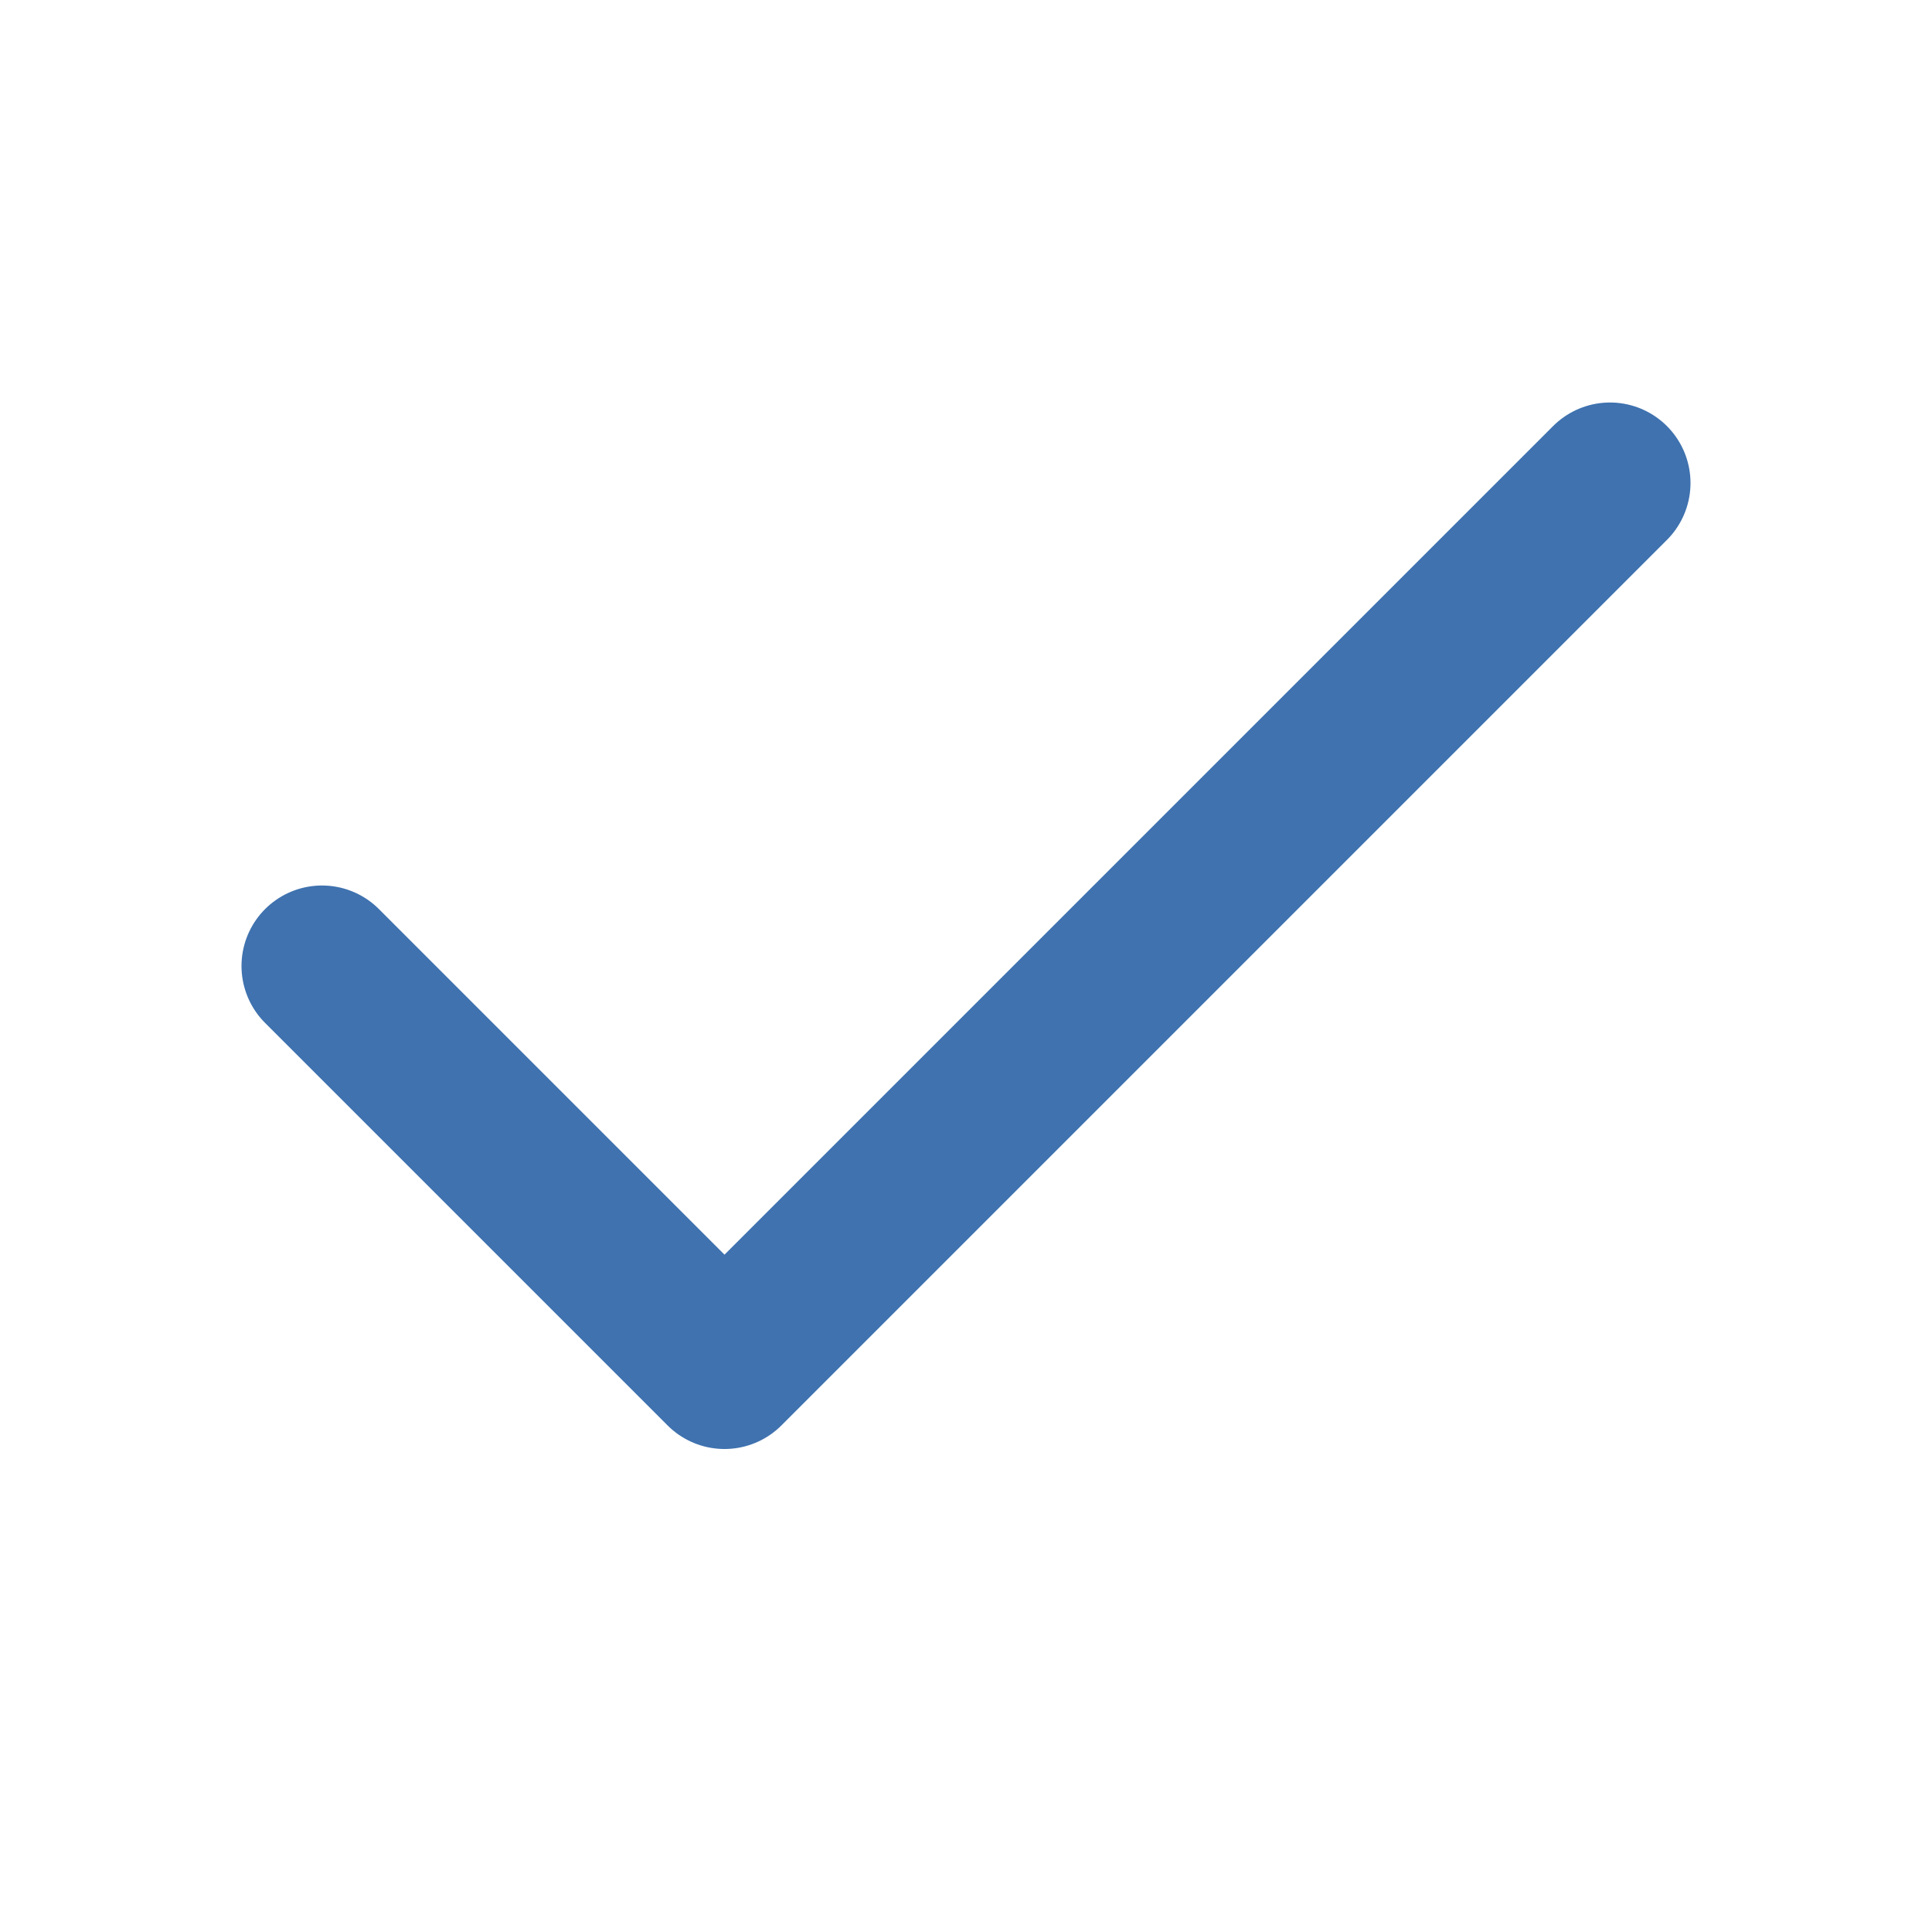
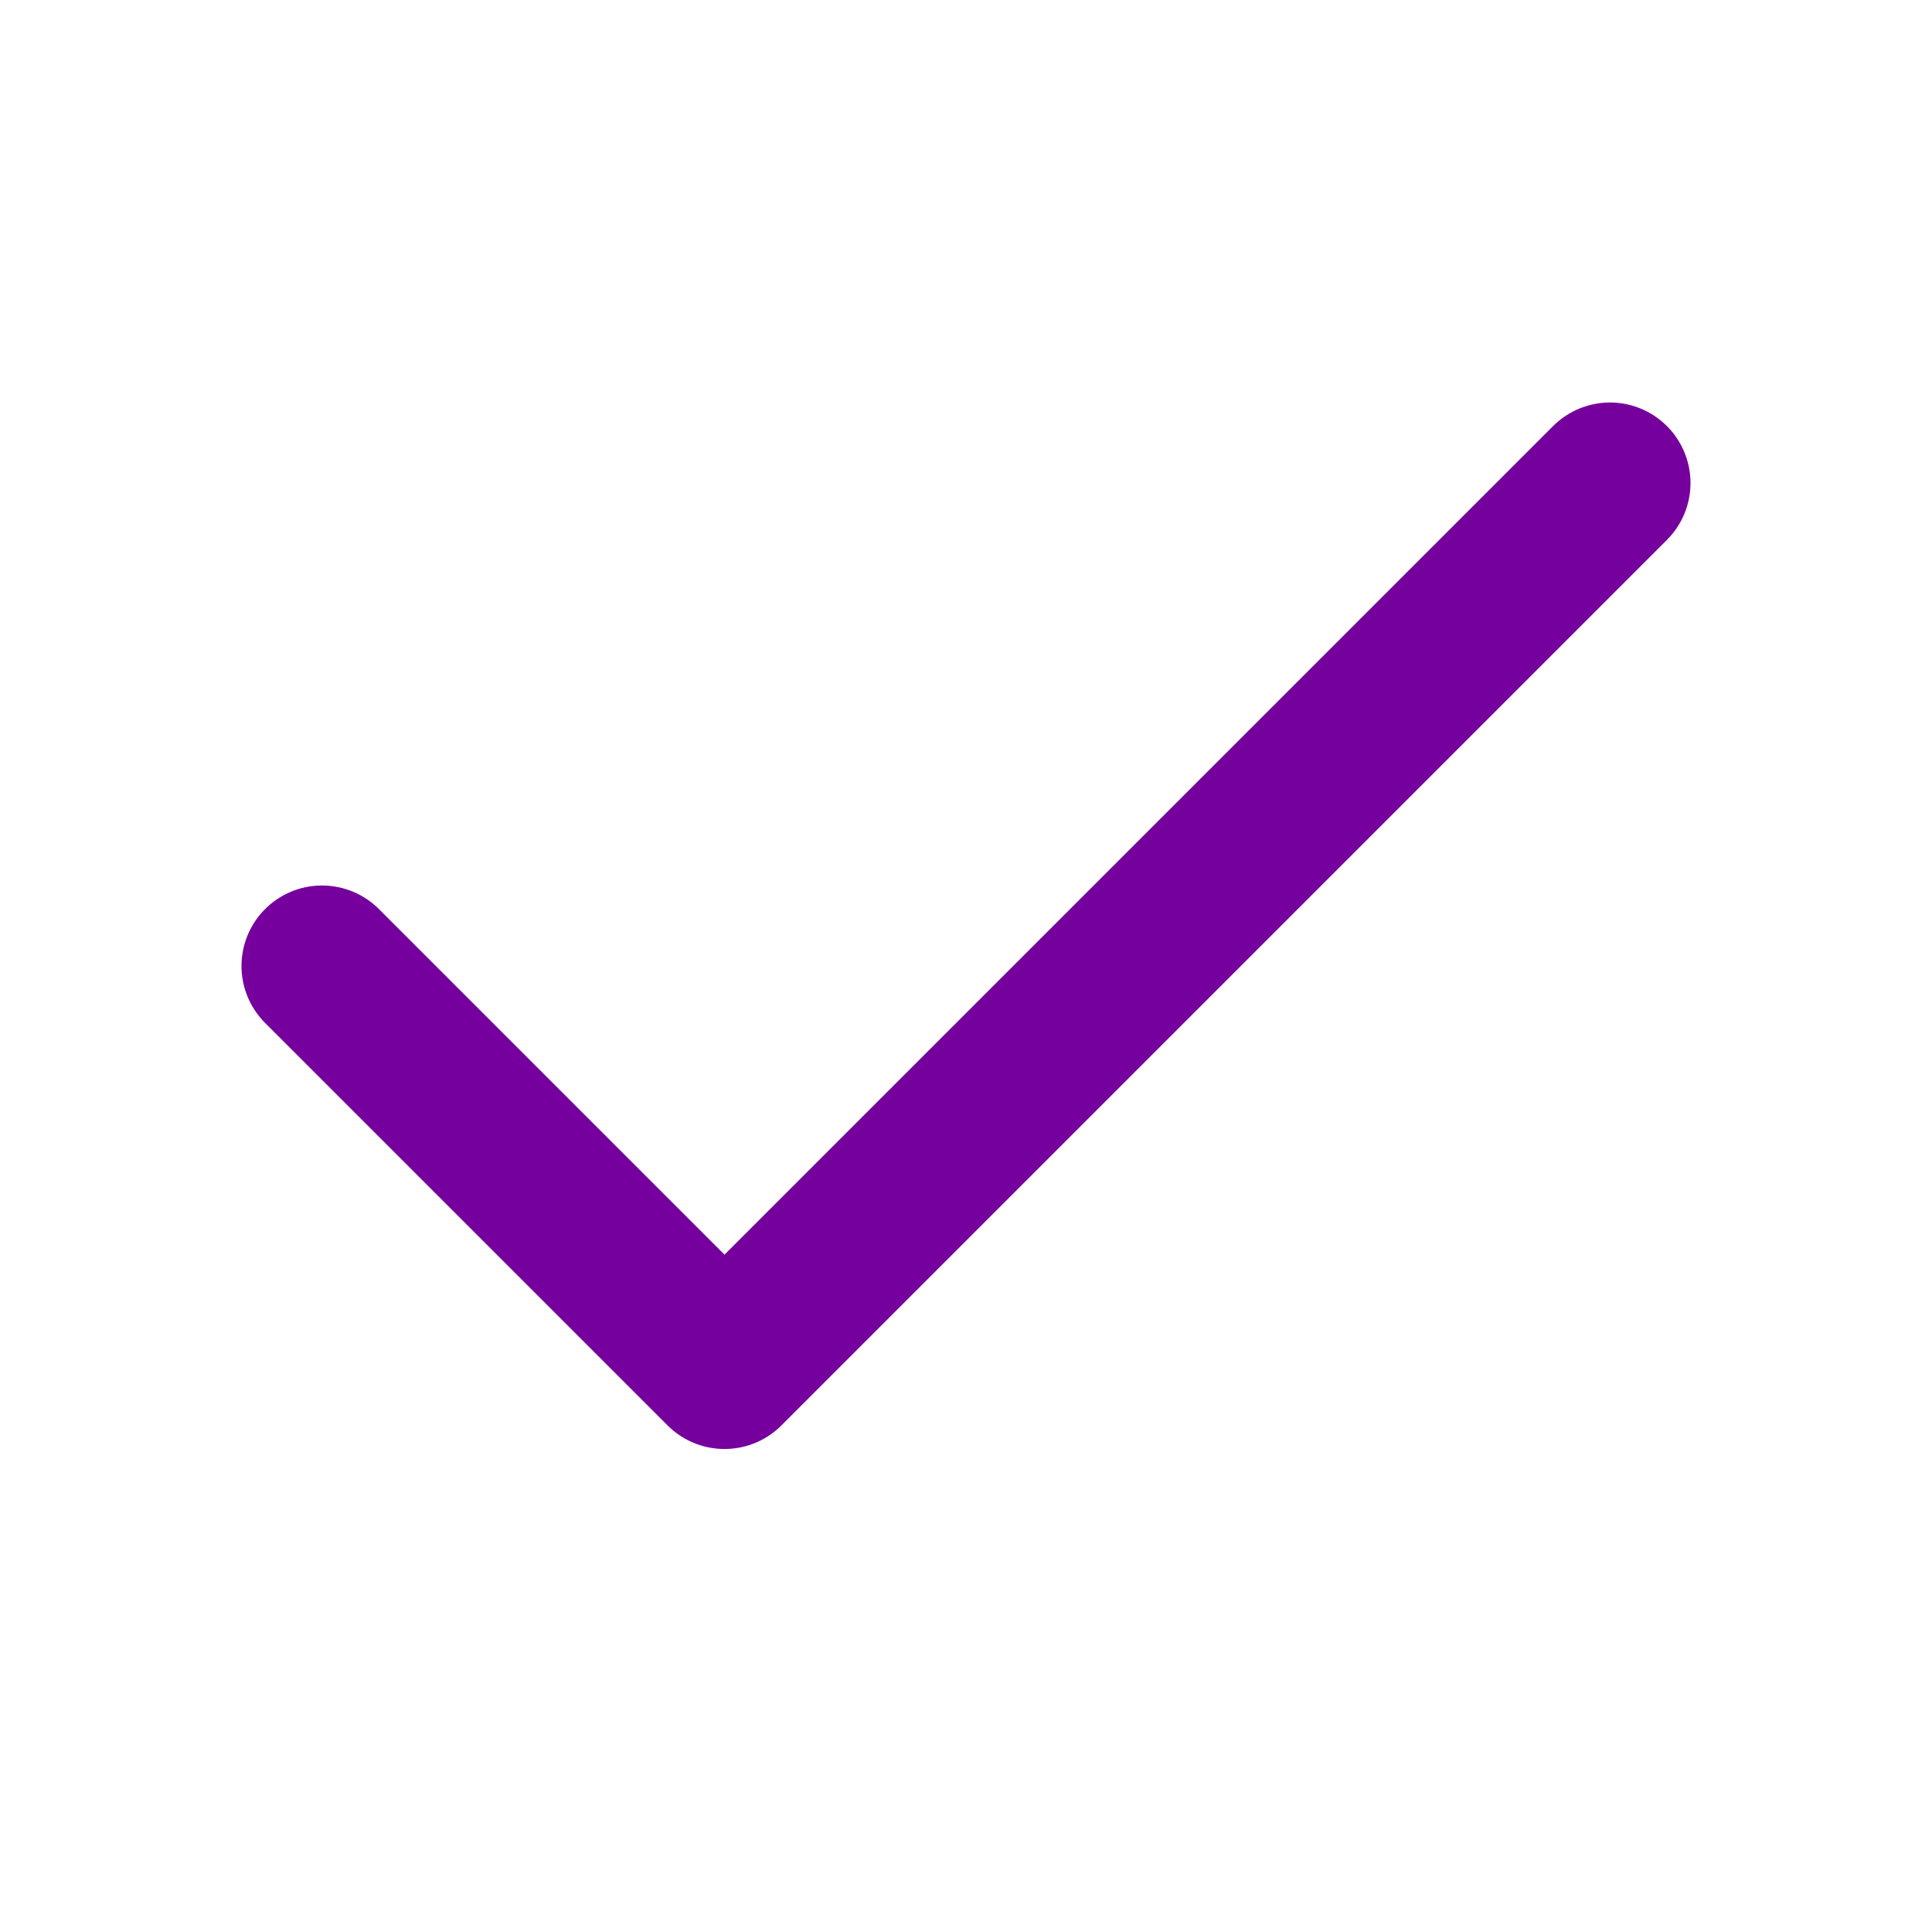
- <svg xmlns="http://www.w3.org/2000/svg" width="24" height="24" viewBox="0 0 24 24" fill="none" stroke="#3F72AF" stroke-width="2" stroke-linecap="round" stroke-linejoin="round" class="feather feather-check">
+ <svg xmlns="http://www.w3.org/2000/svg" width="24" height="24" viewBox="0 0 24 24" fill="none" stroke="#76009d" stroke-width="2" stroke-linecap="round" stroke-linejoin="round" class="feather feather-check">
  <polyline points="20 6 9 17 4 12" />
</svg>
